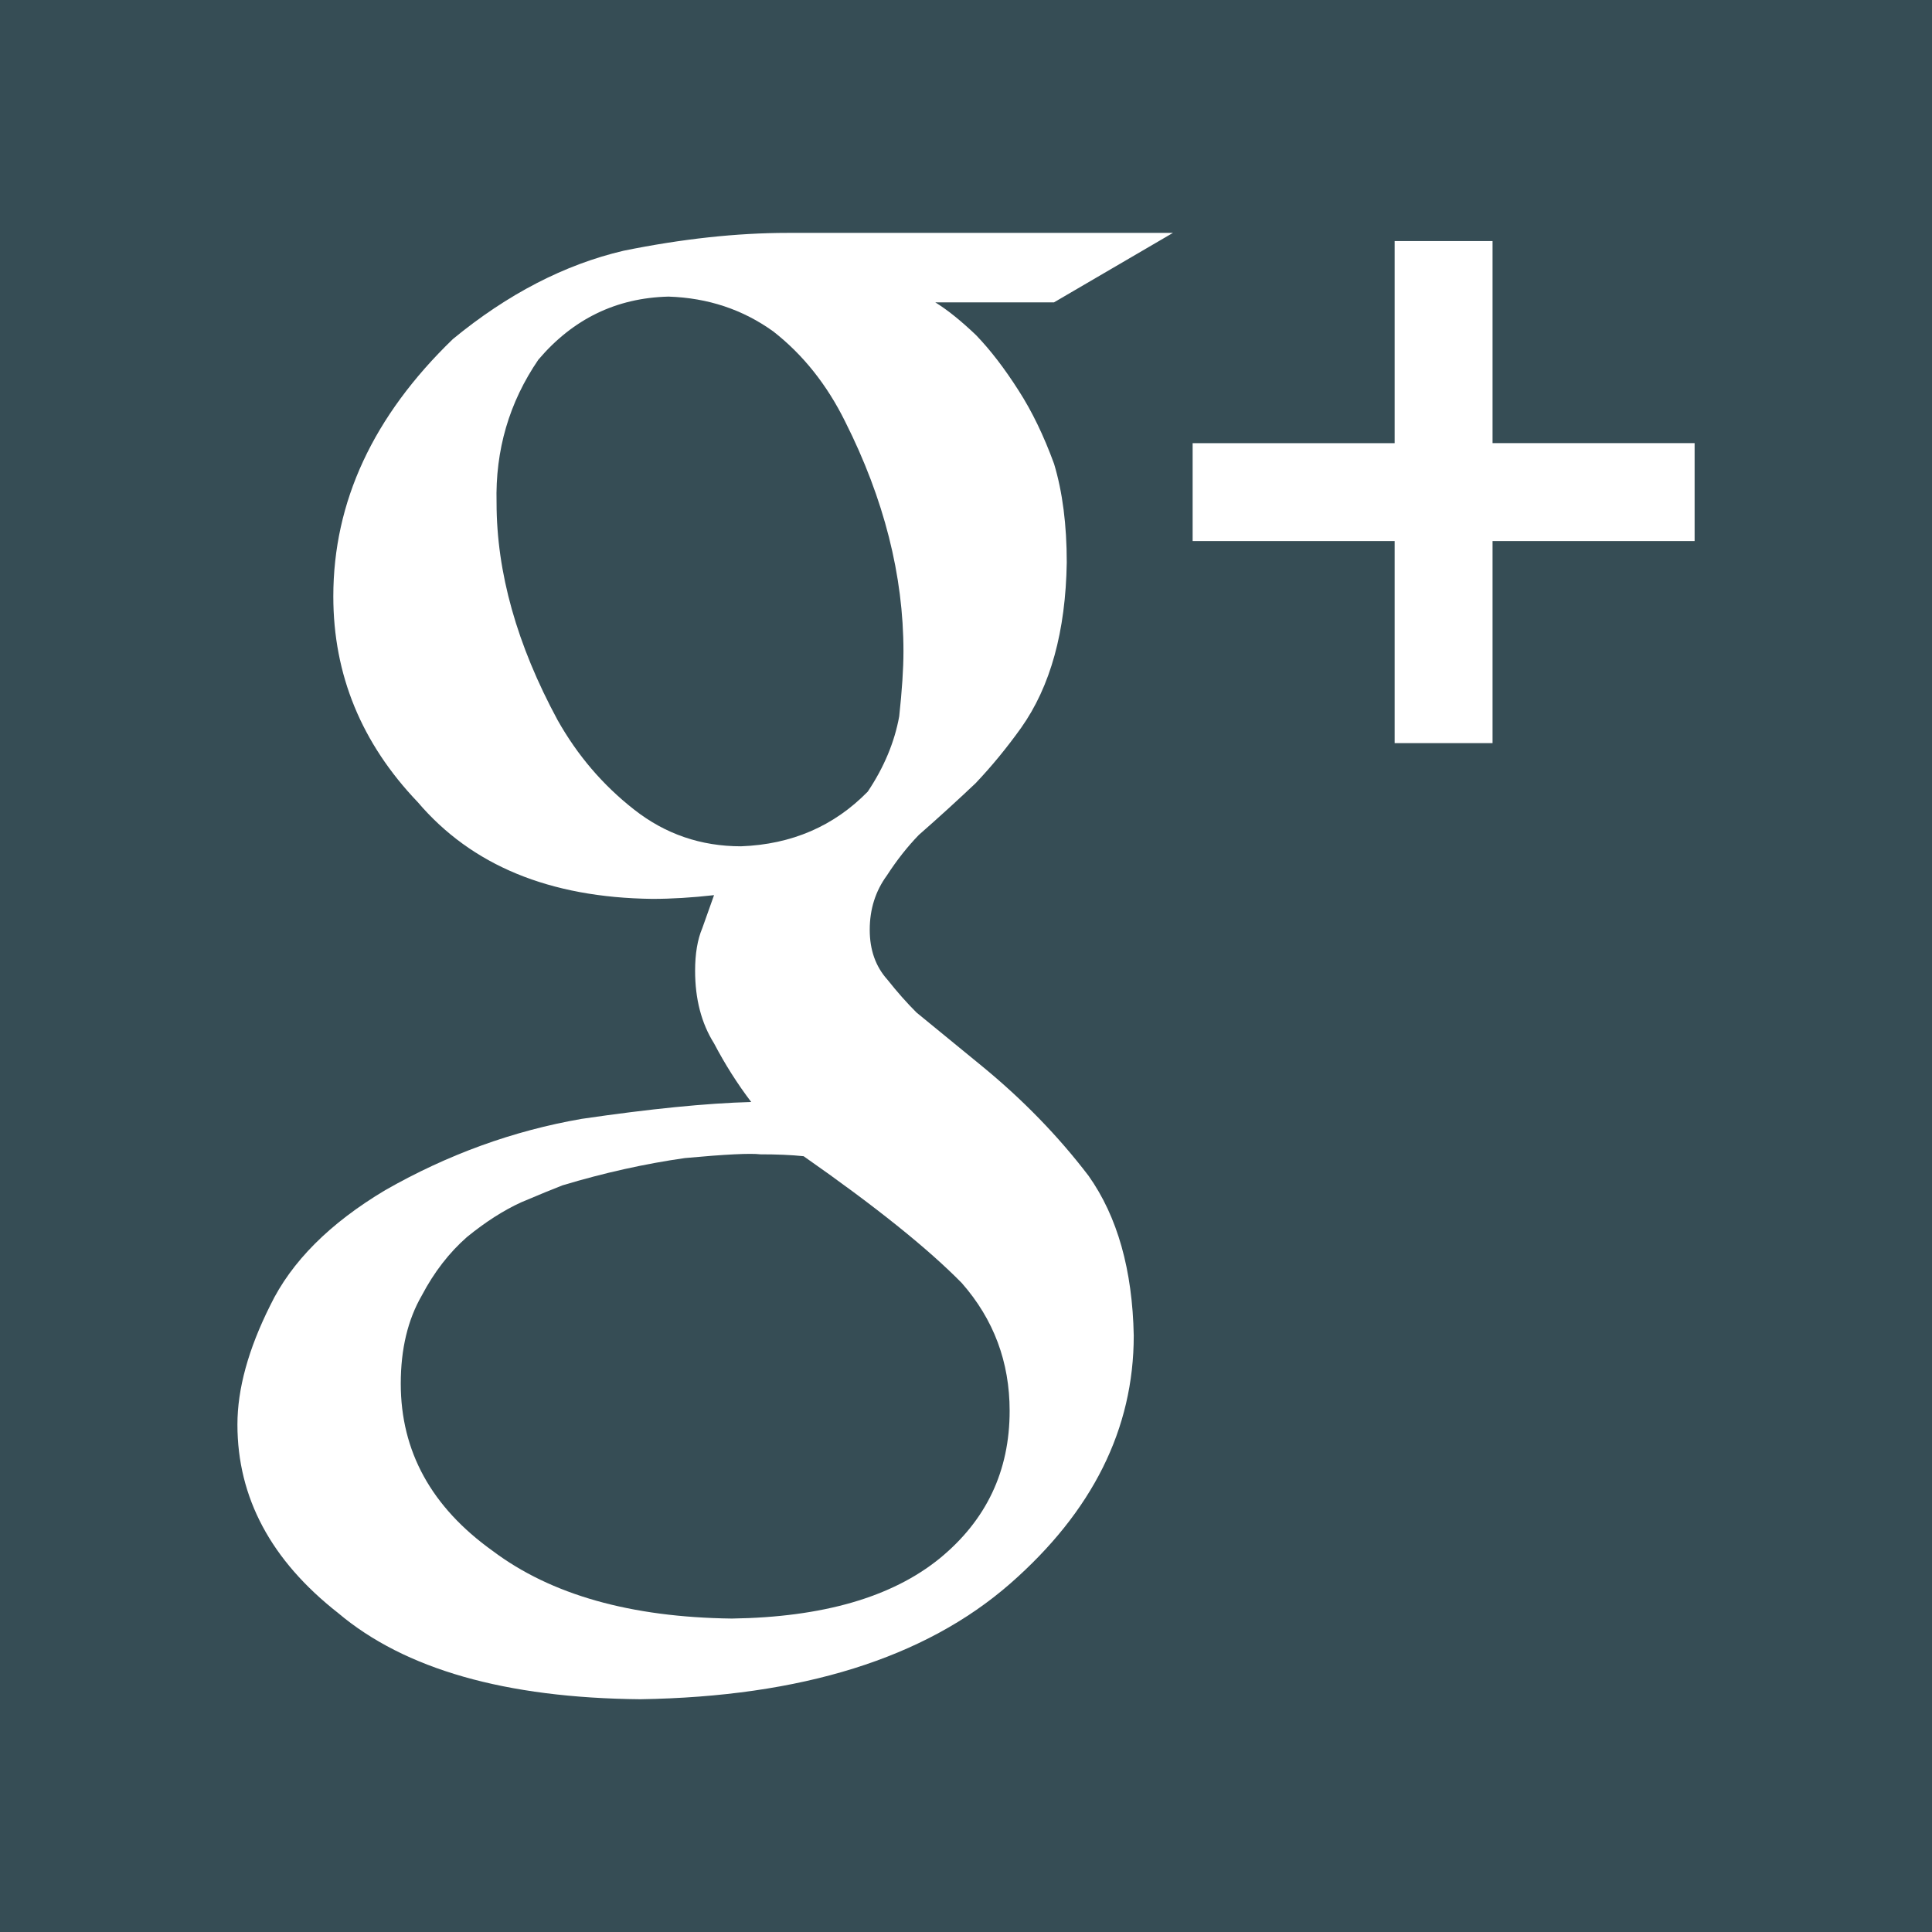
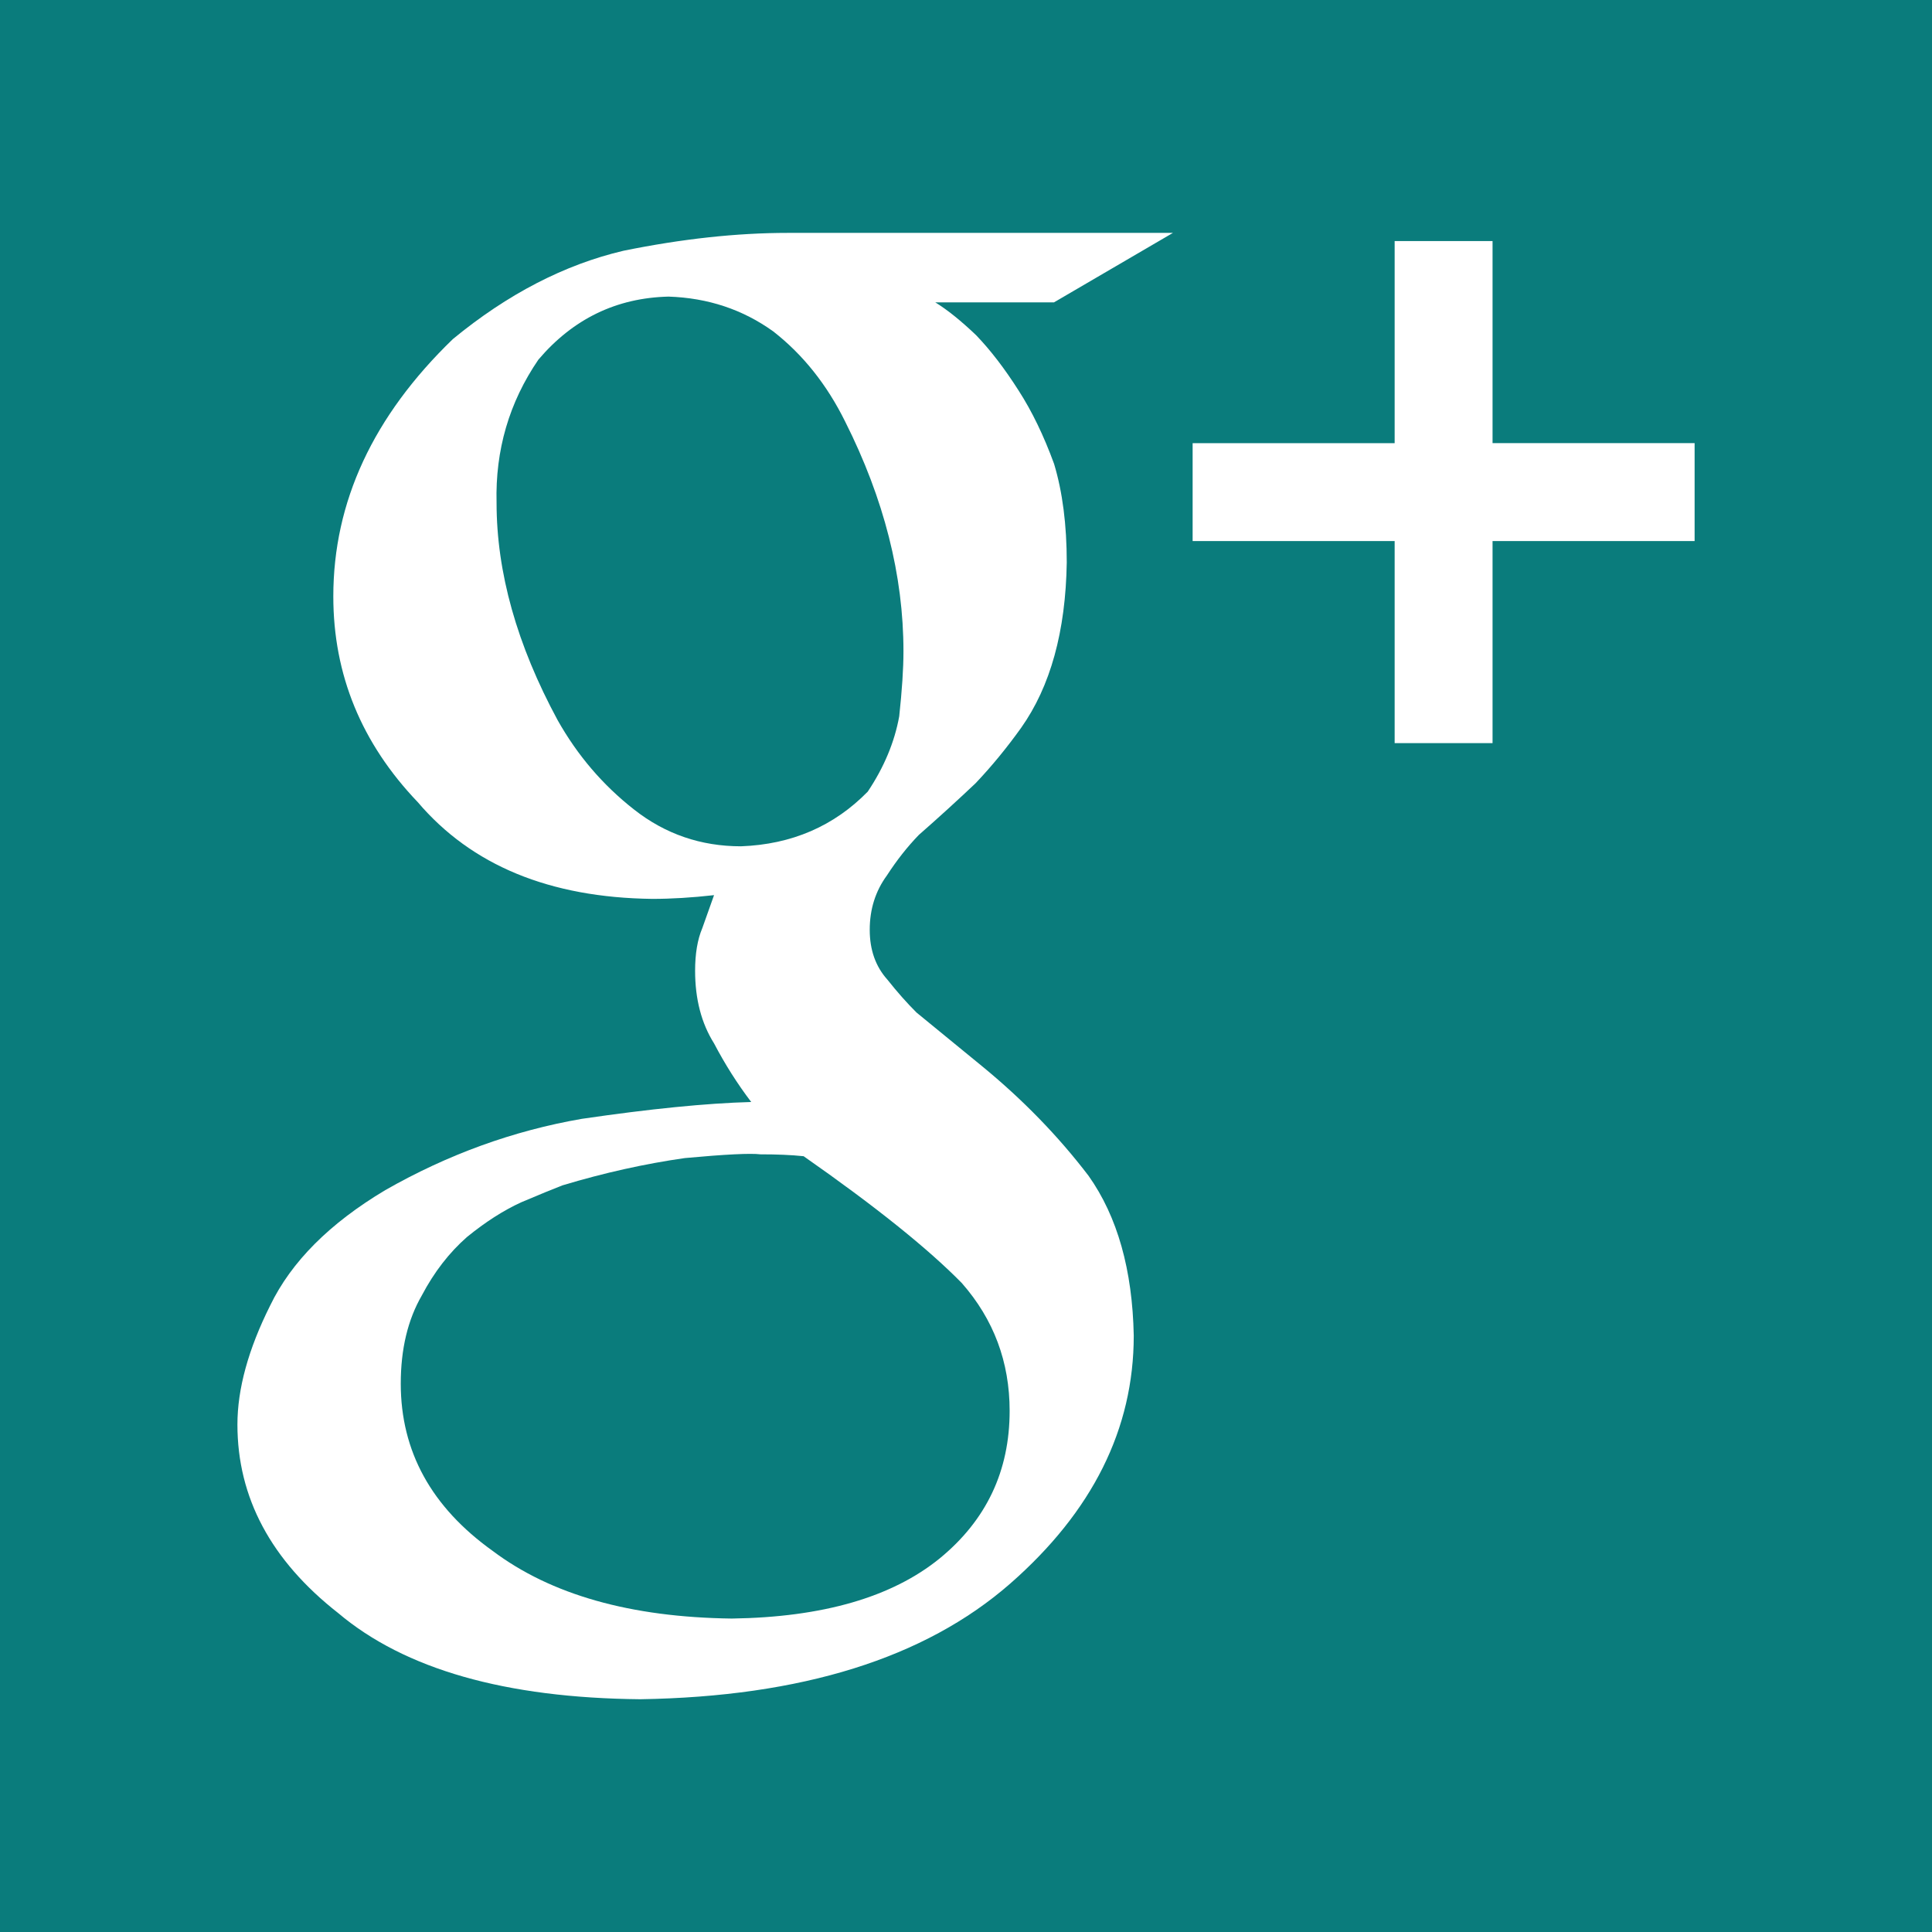
<svg xmlns="http://www.w3.org/2000/svg" version="1.1" id="Layer_1" x="0px" y="0px" width="46px" height="46px" viewBox="0 0 46 46" enable-background="new 0 0 46 46" xml:space="preserve">
  <g>
-     <path fill="#364D55" d="M0,0v46h46V0H0z M23.239,7.979c0.345,0.358,0.683,0.8,1.014,1.32c0.317,0.492,0.598,1.072,0.844,1.745   c0.202,0.67,0.302,1.454,0.302,2.349c-0.026,1.64-0.389,2.952-1.087,3.937c-0.341,0.477-0.703,0.917-1.085,1.32   c-0.424,0.401-0.874,0.812-1.351,1.23c-0.274,0.283-0.526,0.604-0.758,0.962c-0.273,0.373-0.41,0.804-0.41,1.296   c0,0.48,0.14,0.874,0.42,1.186c0.237,0.299,0.469,0.56,0.694,0.784l1.556,1.274c0.966,0.792,1.814,1.661,2.542,2.616   c0.686,0.97,1.043,2.237,1.074,3.802c0,2.222-0.982,4.189-2.944,5.907c-2.032,1.775-4.97,2.691-8.806,2.751   c-3.212-0.03-5.609-0.715-7.194-2.053c-1.597-1.252-2.397-2.747-2.397-4.488c0-0.847,0.259-1.794,0.781-2.836   c0.503-1.041,1.417-1.956,2.74-2.745c1.484-0.847,3.044-1.414,4.679-1.697c1.619-0.237,2.963-0.372,4.033-0.401   c-0.331-0.435-0.625-0.9-0.884-1.394c-0.302-0.48-0.452-1.058-0.452-1.731c0-0.405,0.057-0.744,0.171-1.013   c0.101-0.286,0.195-0.546,0.28-0.787c-0.52,0.059-1.013,0.089-1.472,0.089c-2.442-0.03-4.302-0.798-5.582-2.303   c-1.341-1.403-2.011-3.035-2.011-4.898c0-2.253,0.948-4.294,2.848-6.129c1.303-1.072,2.658-1.772,4.062-2.102   c1.391-0.283,2.695-0.425,3.911-0.425h9.17l-2.832,1.654h-2.827C22.556,7.376,22.879,7.636,23.239,7.979z M40.348,12.883h-4.811   v4.81h-2.331v-4.81h-4.81v-2.331h4.81V5.739h2.331v4.812h4.811V12.883z" />
-     <path fill="#364D55" d="M18.103,27.484c-0.233-0.029-0.832,0-1.796,0.089c-0.948,0.135-1.92,0.35-2.913,0.649   c-0.234,0.09-0.561,0.225-0.984,0.404c-0.424,0.194-0.854,0.47-1.293,0.828c-0.424,0.373-0.781,0.835-1.072,1.387   c-0.337,0.582-0.503,1.283-0.503,2.103c0,1.611,0.728,2.938,2.188,3.982c1.388,1.044,3.285,1.581,5.695,1.611   c2.161-0.031,3.812-0.508,4.949-1.432c1.111-0.911,1.665-2.081,1.665-3.513c0-1.164-0.379-2.177-1.138-3.042   c-0.804-0.82-2.059-1.827-3.767-3.021C18.84,27.498,18.497,27.484,18.103,27.484z" />
-     <path fill="#364D55" d="M18.411,7.891c-0.724-0.521-1.554-0.798-2.493-0.829c-1.243,0.03-2.275,0.531-3.1,1.502   c-0.695,1.016-1.027,2.152-0.995,3.407c0,1.658,0.484,3.382,1.454,5.176c0.471,0.836,1.075,1.545,1.82,2.128   c0.743,0.584,1.591,0.875,2.547,0.875c1.207-0.045,2.213-0.48,3.017-1.302c0.389-0.582,0.638-1.18,0.749-1.793   c0.066-0.614,0.101-1.127,0.101-1.547c0-1.807-0.463-3.631-1.387-5.468C19.69,9.161,19.119,8.443,18.411,7.891z" />
+     <path fill="#0A7C7C" d="M0,0v46h46V0H0z M23.239,7.979c0.345,0.358,0.683,0.8,1.014,1.32c0.317,0.492,0.598,1.072,0.844,1.745   c0.202,0.67,0.302,1.454,0.302,2.349c-0.026,1.64-0.389,2.952-1.087,3.937c-0.341,0.477-0.703,0.917-1.085,1.32   c-0.424,0.401-0.874,0.812-1.351,1.23c-0.274,0.283-0.526,0.604-0.758,0.962c-0.273,0.373-0.41,0.804-0.41,1.296   c0,0.48,0.14,0.874,0.42,1.186c0.237,0.299,0.469,0.56,0.694,0.784l1.556,1.274c0.966,0.792,1.814,1.661,2.542,2.616   c0.686,0.97,1.043,2.237,1.074,3.802c0,2.222-0.982,4.189-2.944,5.907c-2.032,1.775-4.97,2.691-8.806,2.751   c-3.212-0.03-5.609-0.715-7.194-2.053c-1.597-1.252-2.397-2.747-2.397-4.488c0-0.847,0.259-1.794,0.781-2.836   c0.503-1.041,1.417-1.956,2.74-2.745c1.484-0.847,3.044-1.414,4.679-1.697c1.619-0.237,2.963-0.372,4.033-0.401   c-0.331-0.435-0.625-0.9-0.884-1.394c-0.302-0.48-0.452-1.058-0.452-1.731c0-0.405,0.057-0.744,0.171-1.013   c0.101-0.286,0.195-0.546,0.28-0.787c-0.52,0.059-1.013,0.089-1.472,0.089c-2.442-0.03-4.302-0.798-5.582-2.303   c-1.341-1.403-2.011-3.035-2.011-4.898c0-2.253,0.948-4.294,2.848-6.129c1.303-1.072,2.658-1.772,4.062-2.102   c1.391-0.283,2.695-0.425,3.911-0.425h9.17l-2.832,1.654h-2.827C22.556,7.376,22.879,7.636,23.239,7.979z M40.348,12.883h-4.811   v4.81h-2.331v-4.81h-4.81v-2.331h4.81V5.739h2.331v4.812h4.811V12.883z" />
+     <path fill="#0A7C7C" d="M18.103,27.484c-0.233-0.029-0.832,0-1.796,0.089c-0.948,0.135-1.92,0.35-2.913,0.649   c-0.234,0.09-0.561,0.225-0.984,0.404c-0.424,0.194-0.854,0.47-1.293,0.828c-0.424,0.373-0.781,0.835-1.072,1.387   c-0.337,0.582-0.503,1.283-0.503,2.103c0,1.611,0.728,2.938,2.188,3.982c1.388,1.044,3.285,1.581,5.695,1.611   c2.161-0.031,3.812-0.508,4.949-1.432c1.111-0.911,1.665-2.081,1.665-3.513c0-1.164-0.379-2.177-1.138-3.042   c-0.804-0.82-2.059-1.827-3.767-3.021C18.84,27.498,18.497,27.484,18.103,27.484z" />
+     <path fill="#0A7C7C" d="M18.411,7.891c-0.724-0.521-1.554-0.798-2.493-0.829c-1.243,0.03-2.275,0.531-3.1,1.502   c-0.695,1.016-1.027,2.152-0.995,3.407c0,1.658,0.484,3.382,1.454,5.176c0.471,0.836,1.075,1.545,1.82,2.128   c0.743,0.584,1.591,0.875,2.547,0.875c1.207-0.045,2.213-0.48,3.017-1.302c0.389-0.582,0.638-1.18,0.749-1.793   c0.066-0.614,0.101-1.127,0.101-1.547c0-1.807-0.463-3.631-1.387-5.468C19.69,9.161,19.119,8.443,18.411,7.891z" />
  </g>
</svg>
